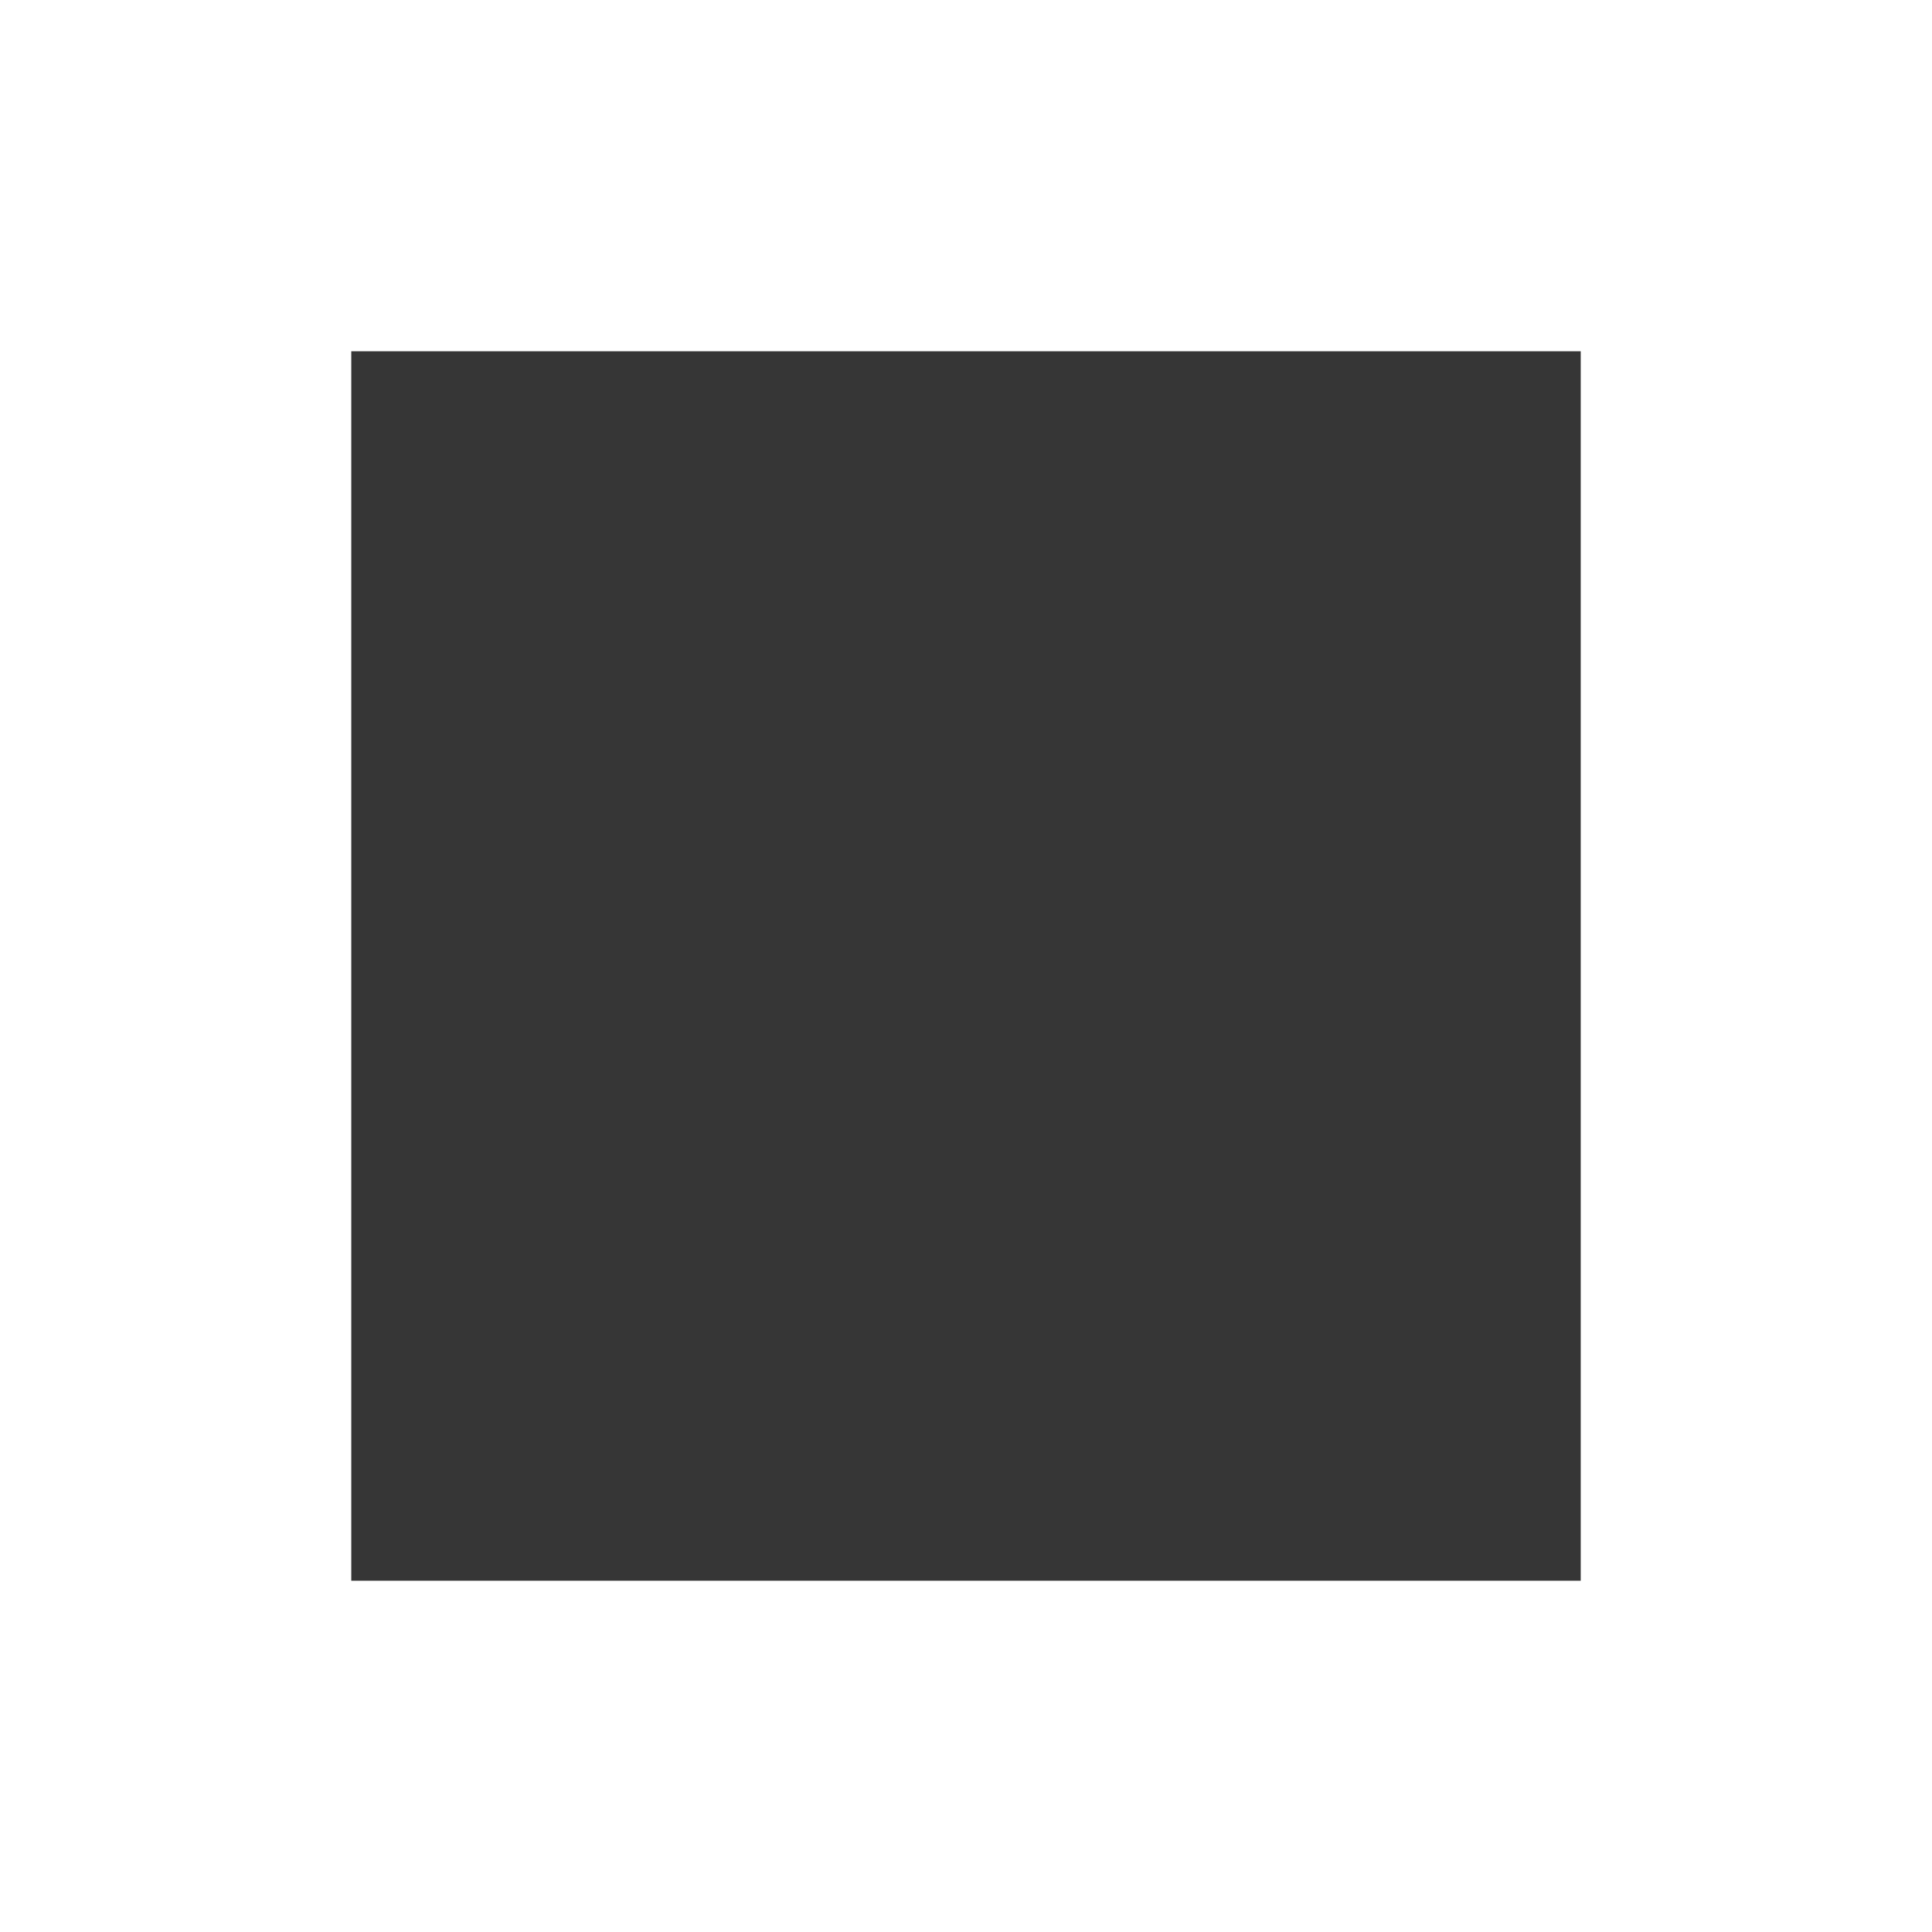
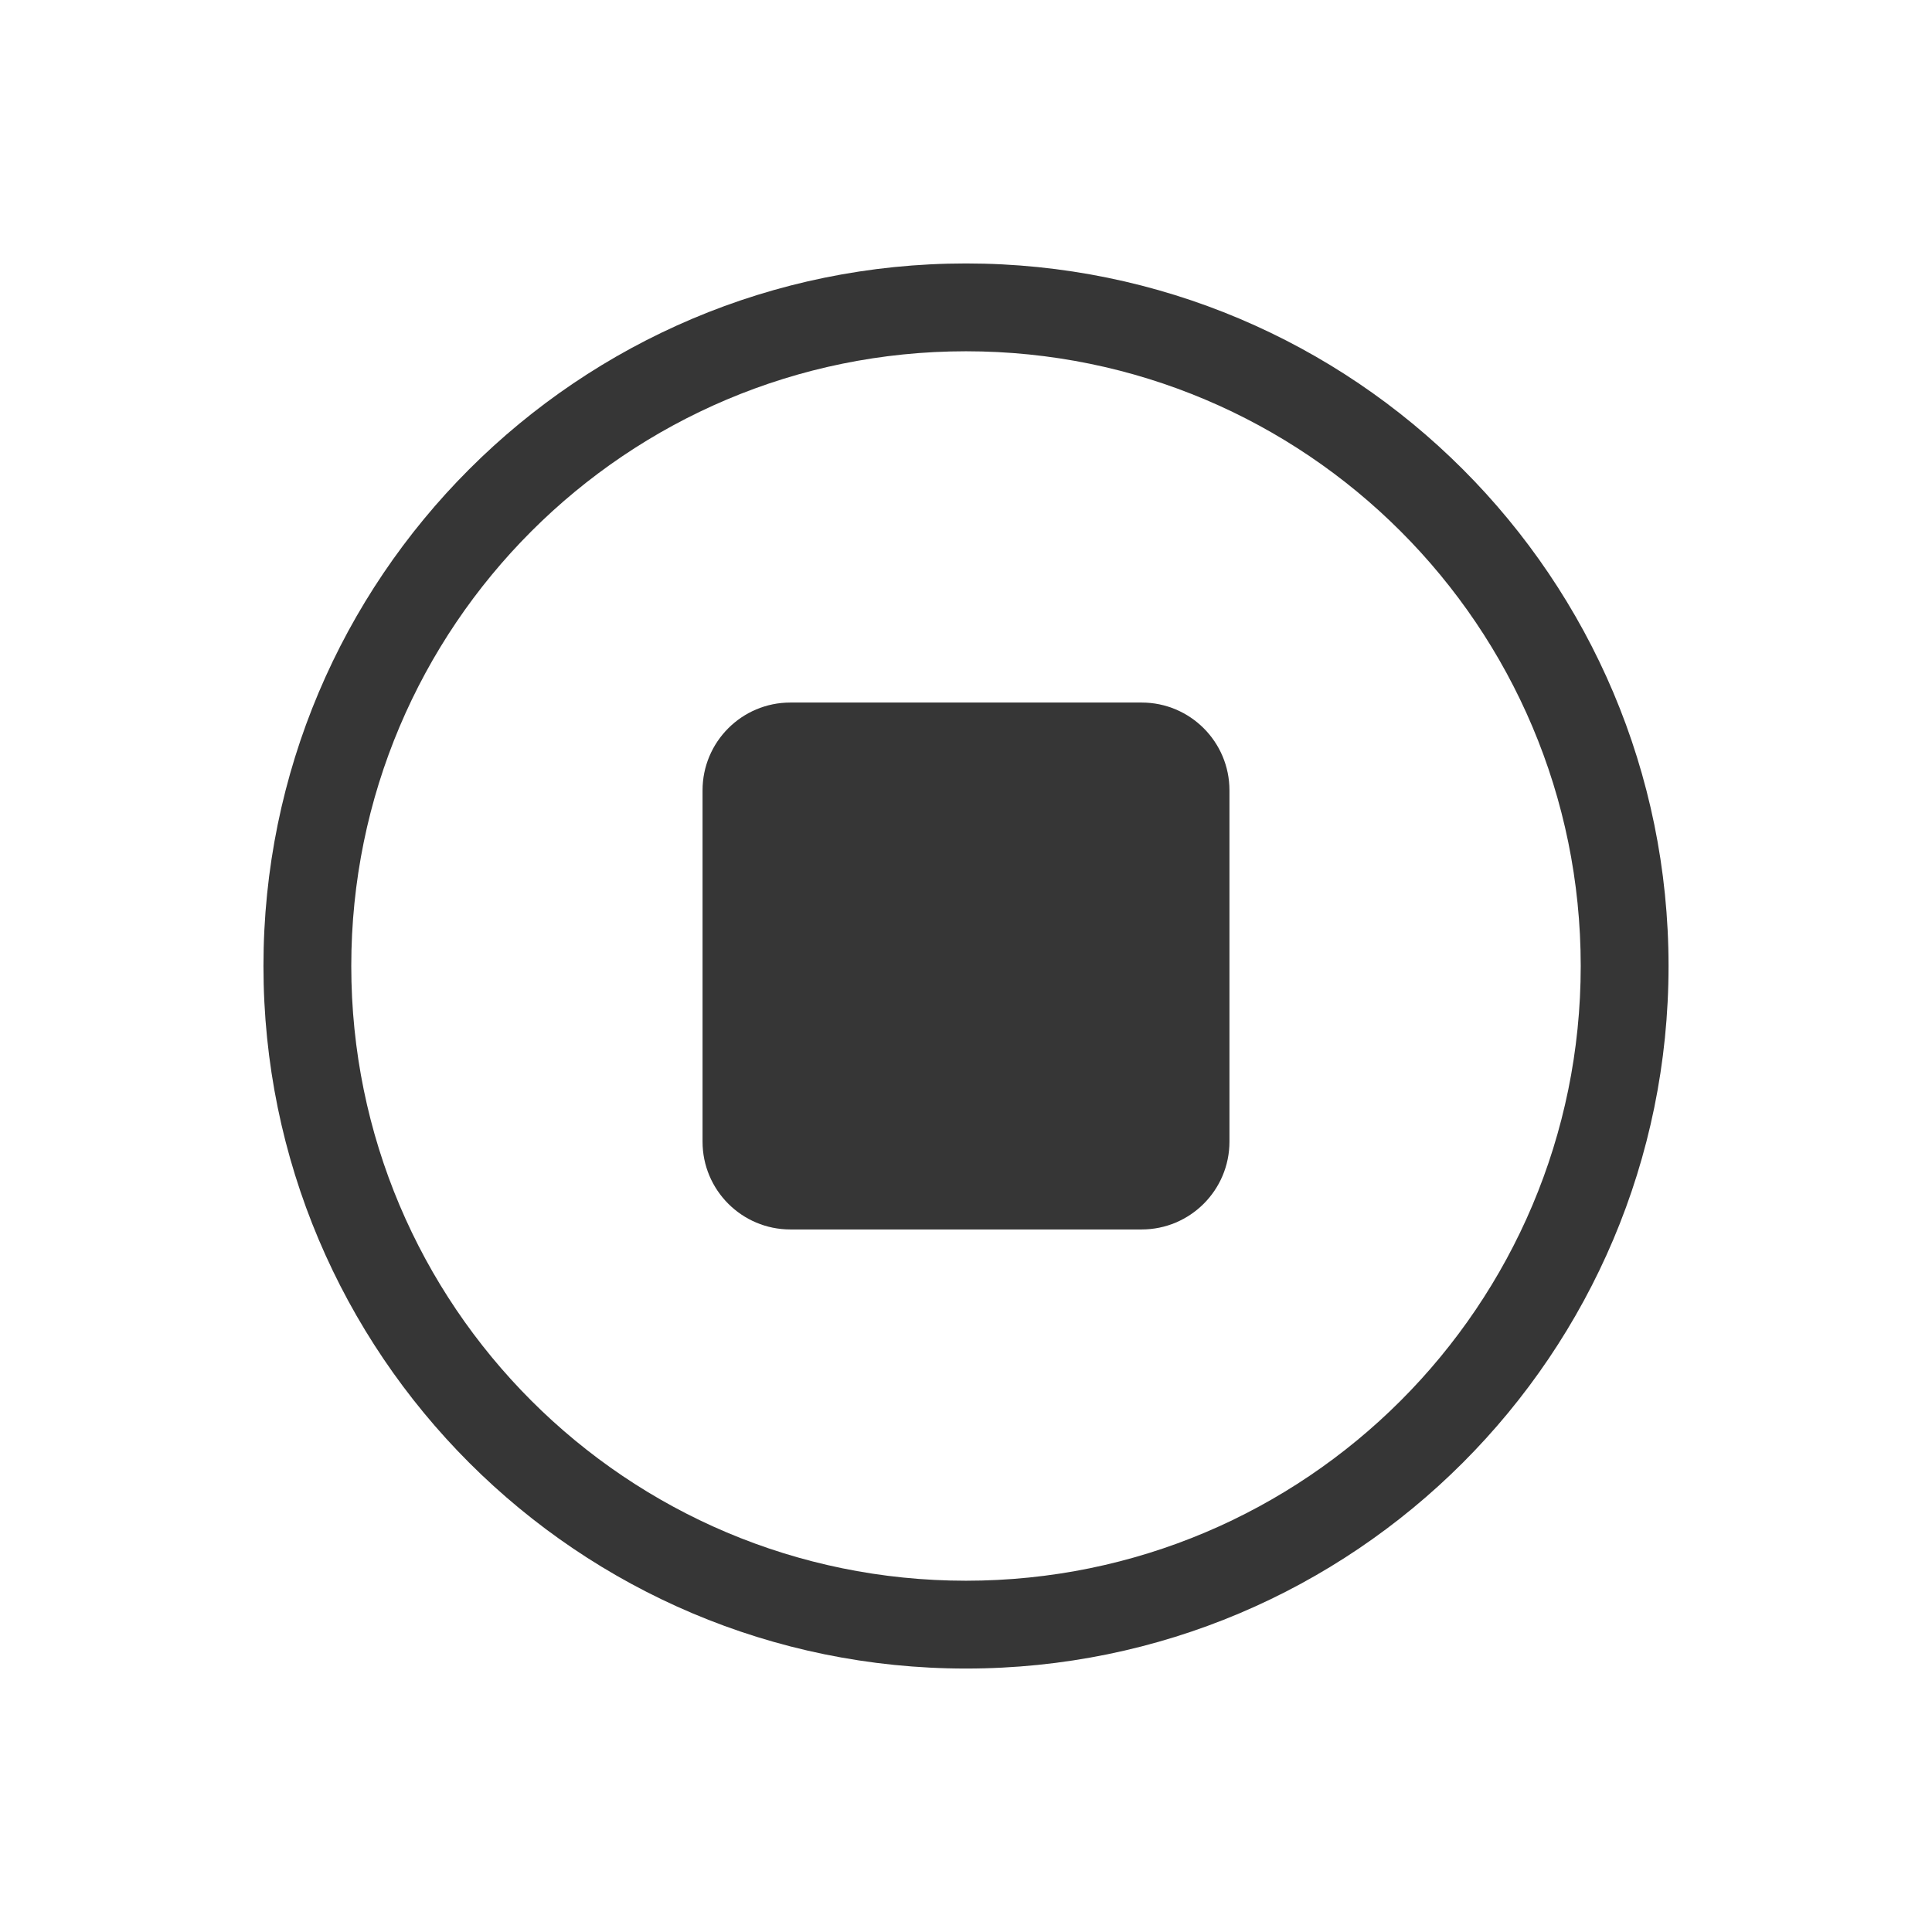
- <svg xmlns="http://www.w3.org/2000/svg" viewBox="0 0 22 22">
-   <defs id="defs3051">
-     <style type="text/css" id="current-color-scheme">
-       .ColorScheme-Text {
+ <svg xmlns="http://www.w3.org/2000/svg" version="1.1" viewBox="0 0 22 22">
+   <defs>
+     <style id="current-color-scheme" type="text/css">.ColorScheme-Text {
        color:#363636;
-       }
-       </style>
+       }</style>
  </defs>
-   <path style="fill:currentColor;fill-opacity:1;stroke:none" d="m 4 4 0 14 14 0 0 -14 z" class="ColorScheme-Text" />
+   <path class="ColorScheme-Text" d="m11 3a8 8 0 0 0-8 8 8 8 0 0 0 8 8 8 8 0 0 0 8-8 8 8 0 0 0-8-8zm0 1a7 7 0 0 1 7 7 7 7 0 0 1-7 7 7 7 0 0 1-7-7 7 7 0 0 1 7-7z" fill="currentColor" />
+   <rect class="ColorScheme-Text" x="8" y="8" width="6" height="6" rx="1" ry="1" fill="currentColor" />
</svg>
